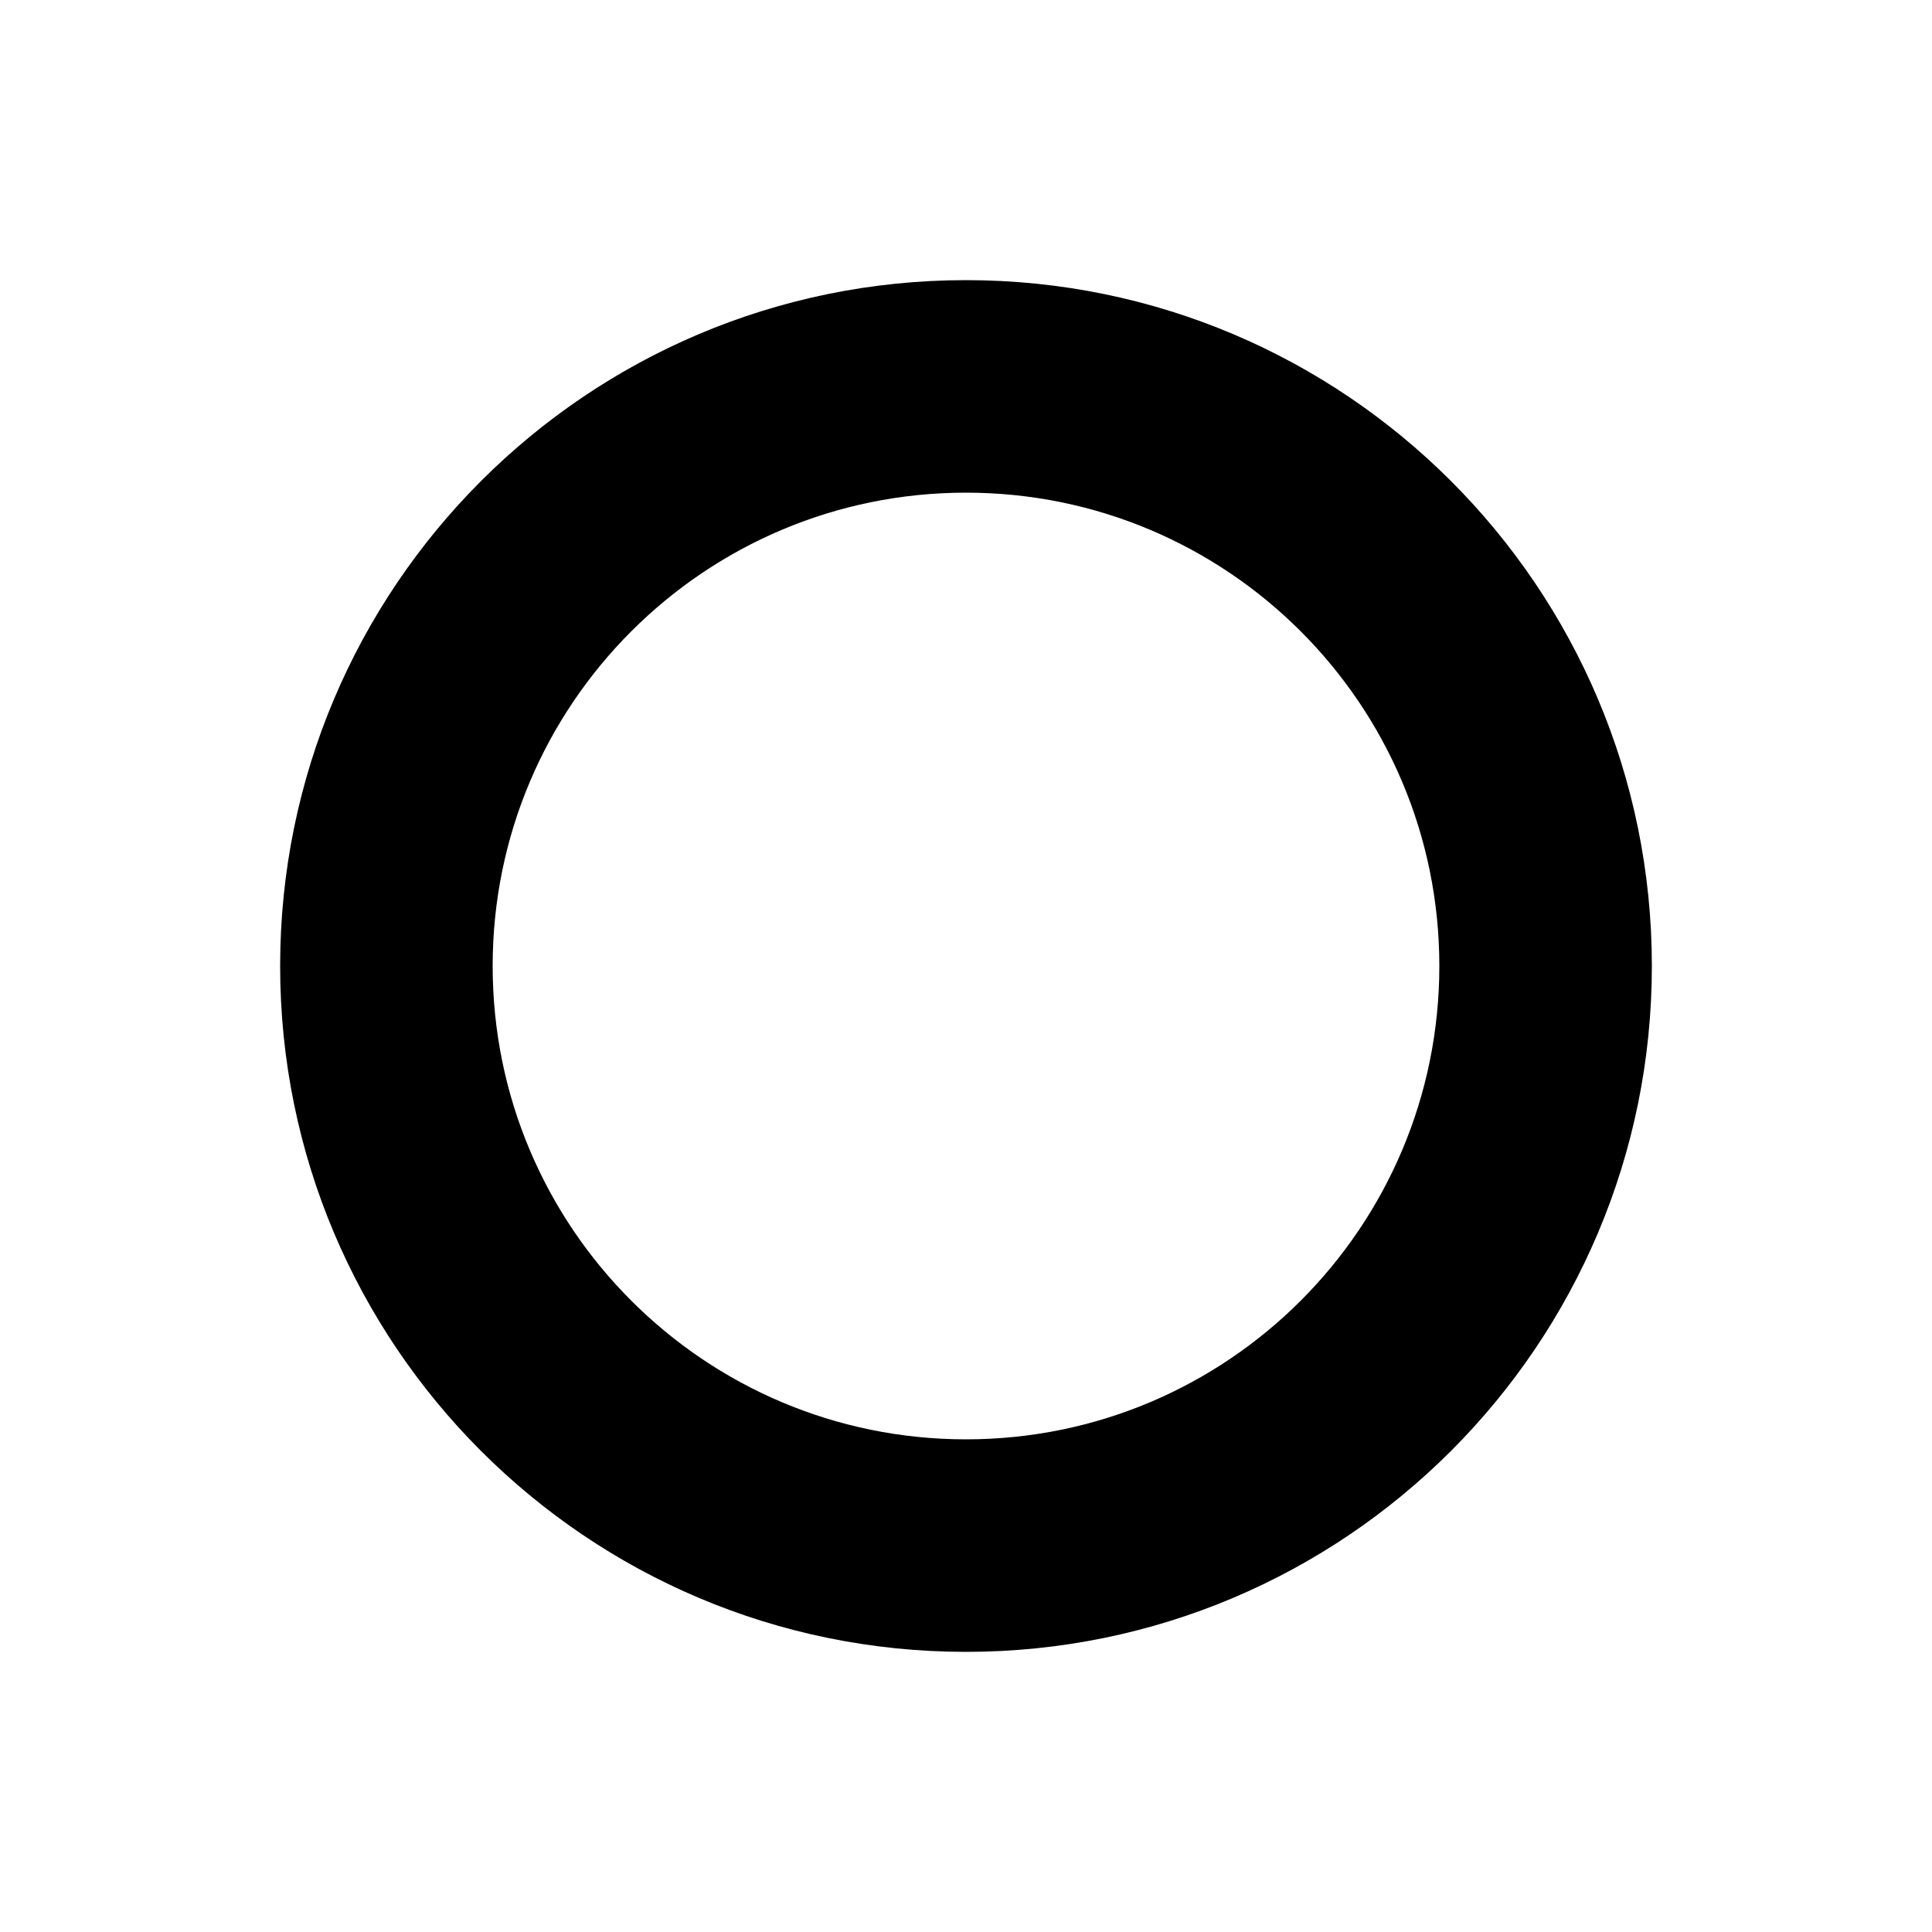
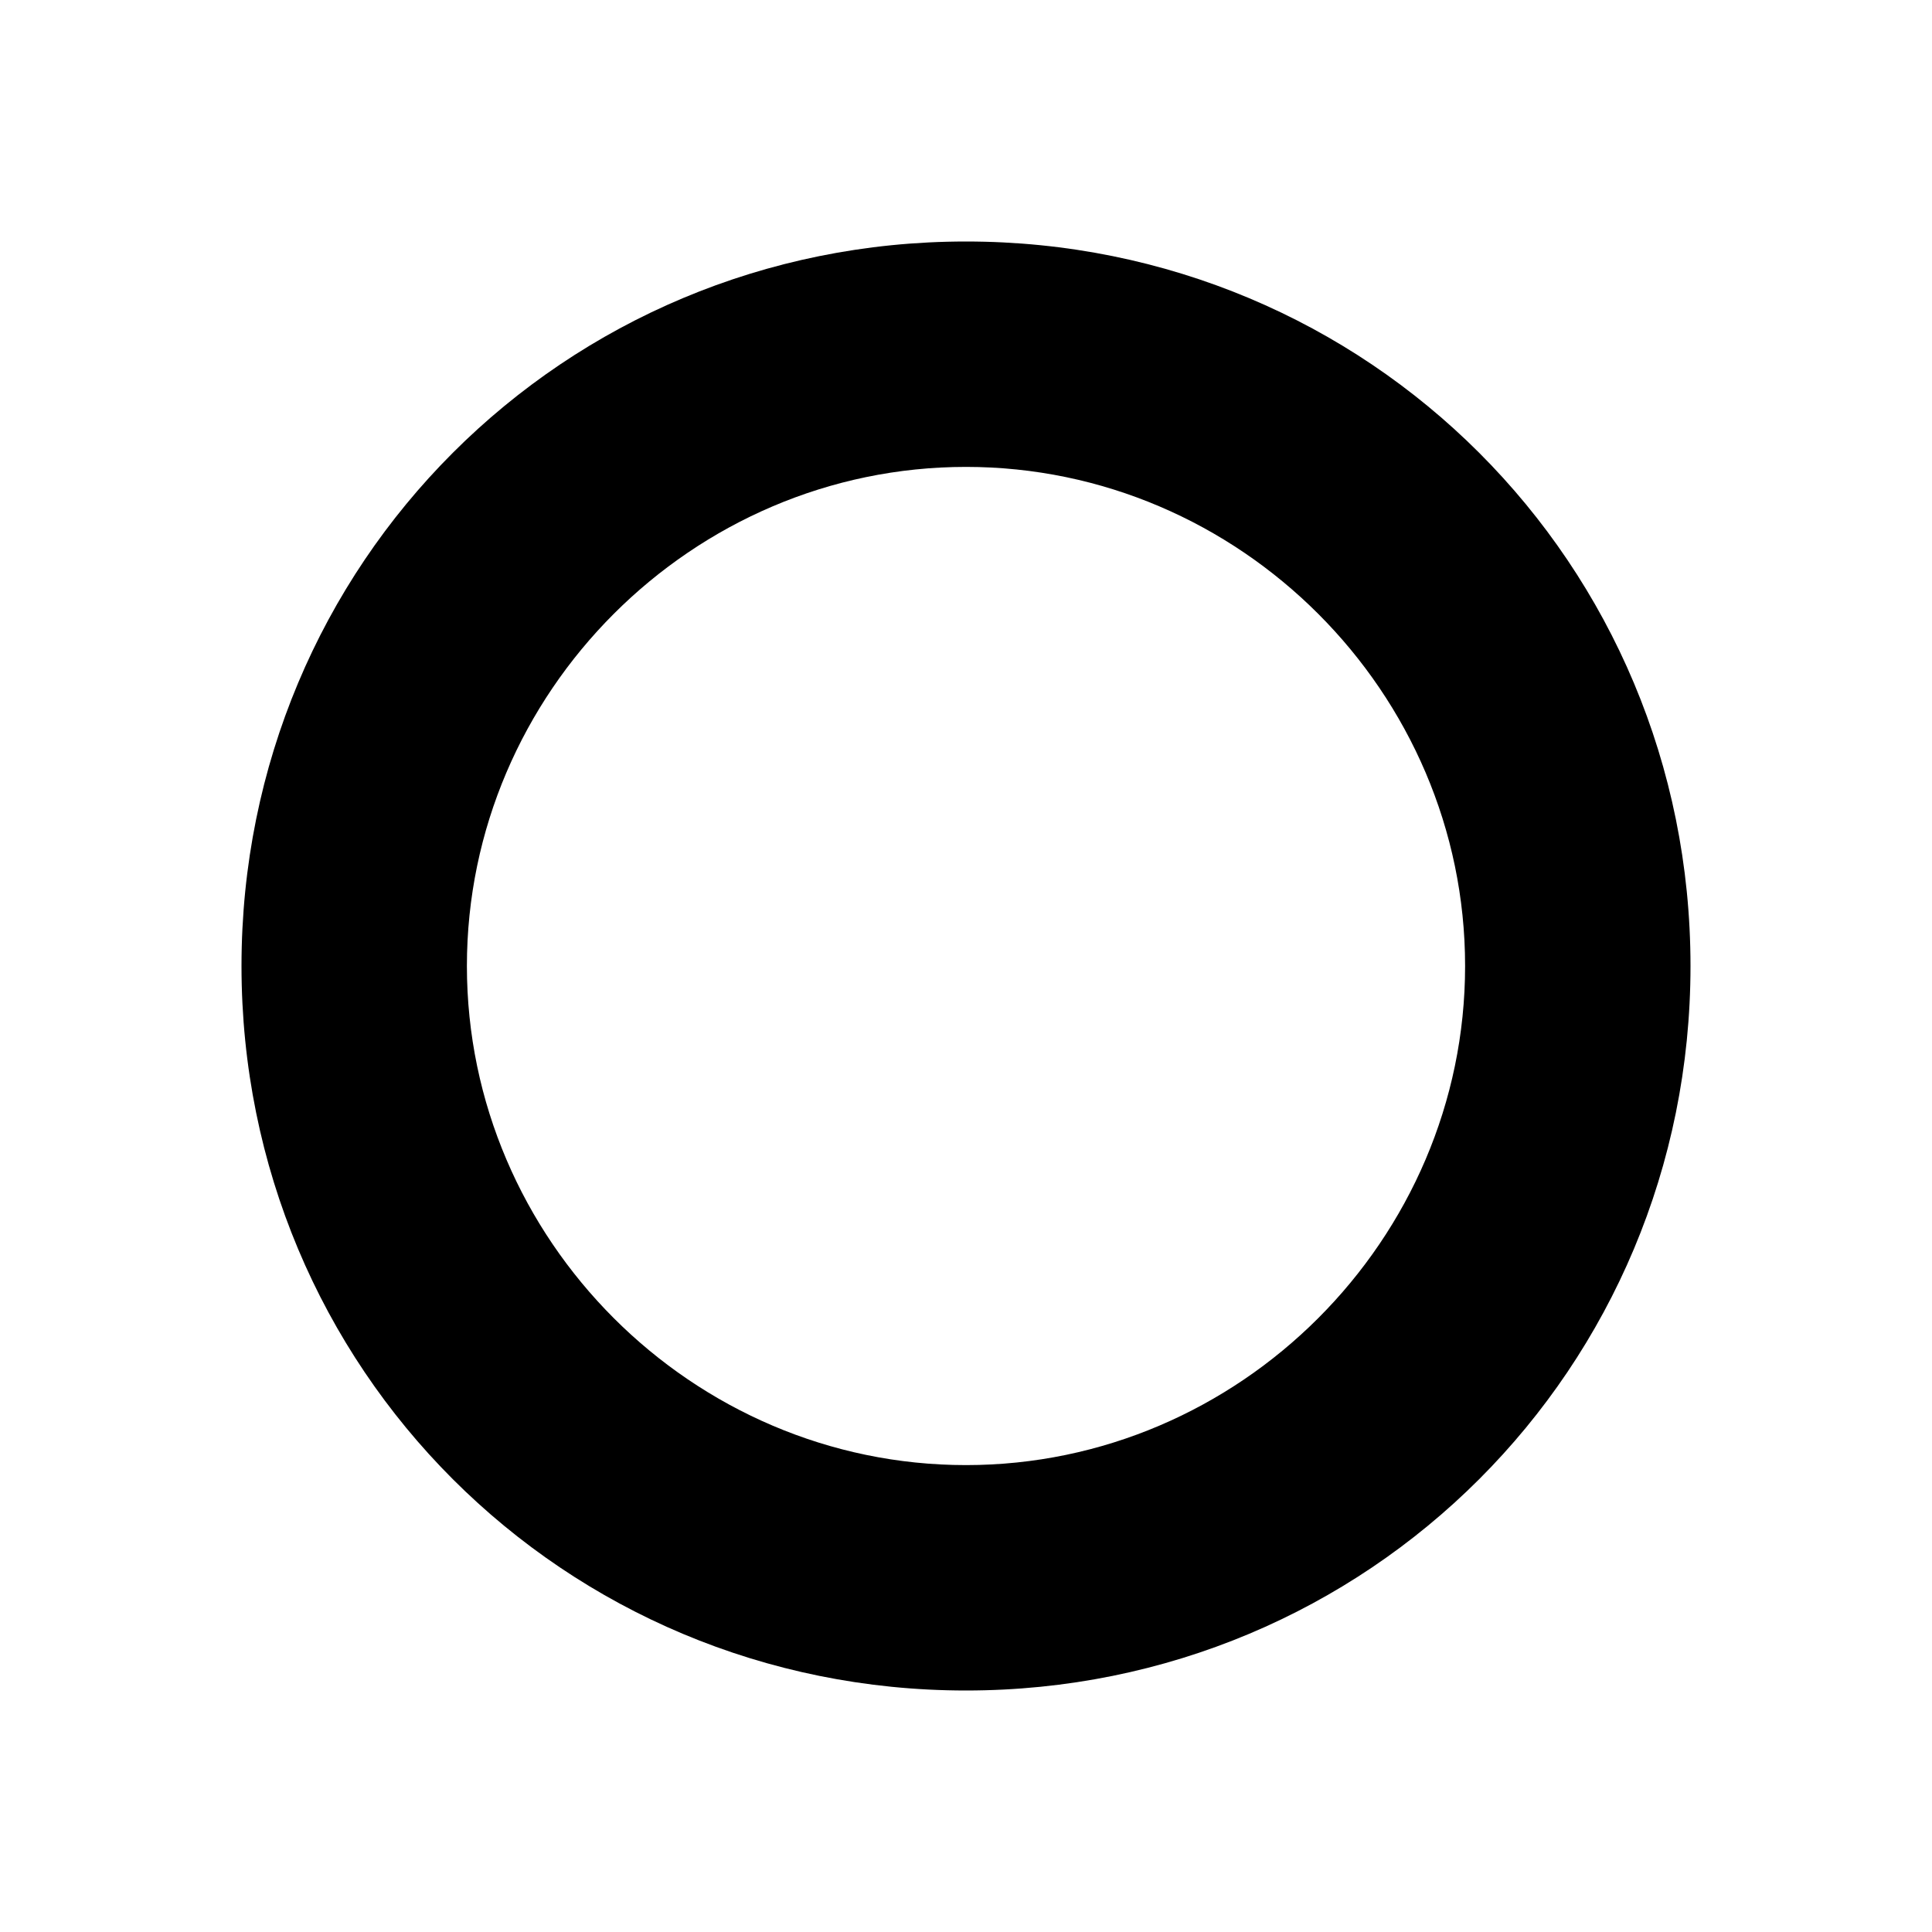
- <svg xmlns="http://www.w3.org/2000/svg" width="100" height="100" viewBox="0 0 100 100">
-   <path fill="#000000" d="M50,85.5 C30.394,85.5 14.5,69.606 14.5,50 C14.5,30.394 30.394,14.5 50,14.5 C69.606,14.5 85.5,30.394 85.5,50 C85.5,69.606 69.606,85.5 50,85.5 Z M50,74.5 C63.531,74.5 74.5,63.531 74.5,50 C74.5,36.469 63.531,25.5 50,25.5 C36.469,25.5 25.5,36.469 25.5,50 C25.5,63.531 36.469,74.5 50,74.5 Z" />
+ <svg xmlns="http://www.w3.org/2000/svg" version="1.1" id="レイヤー_1" x="0px" y="0px" viewBox="0 0 24 24" style="enable-background:new 0 0 24 24;" xml:space="preserve">
+   <path d="M12,21c-5,0-9-4-9-9s4-9,9-9s9,4,9,9S17,21,12,21z M12,18.2c3.4,0,6.2-2.8,6.2-6.2S15.4,5.8,12,5.8S5.8,8.6,5.8,12  S8.6,18.2,12,18.2z" />
</svg>
